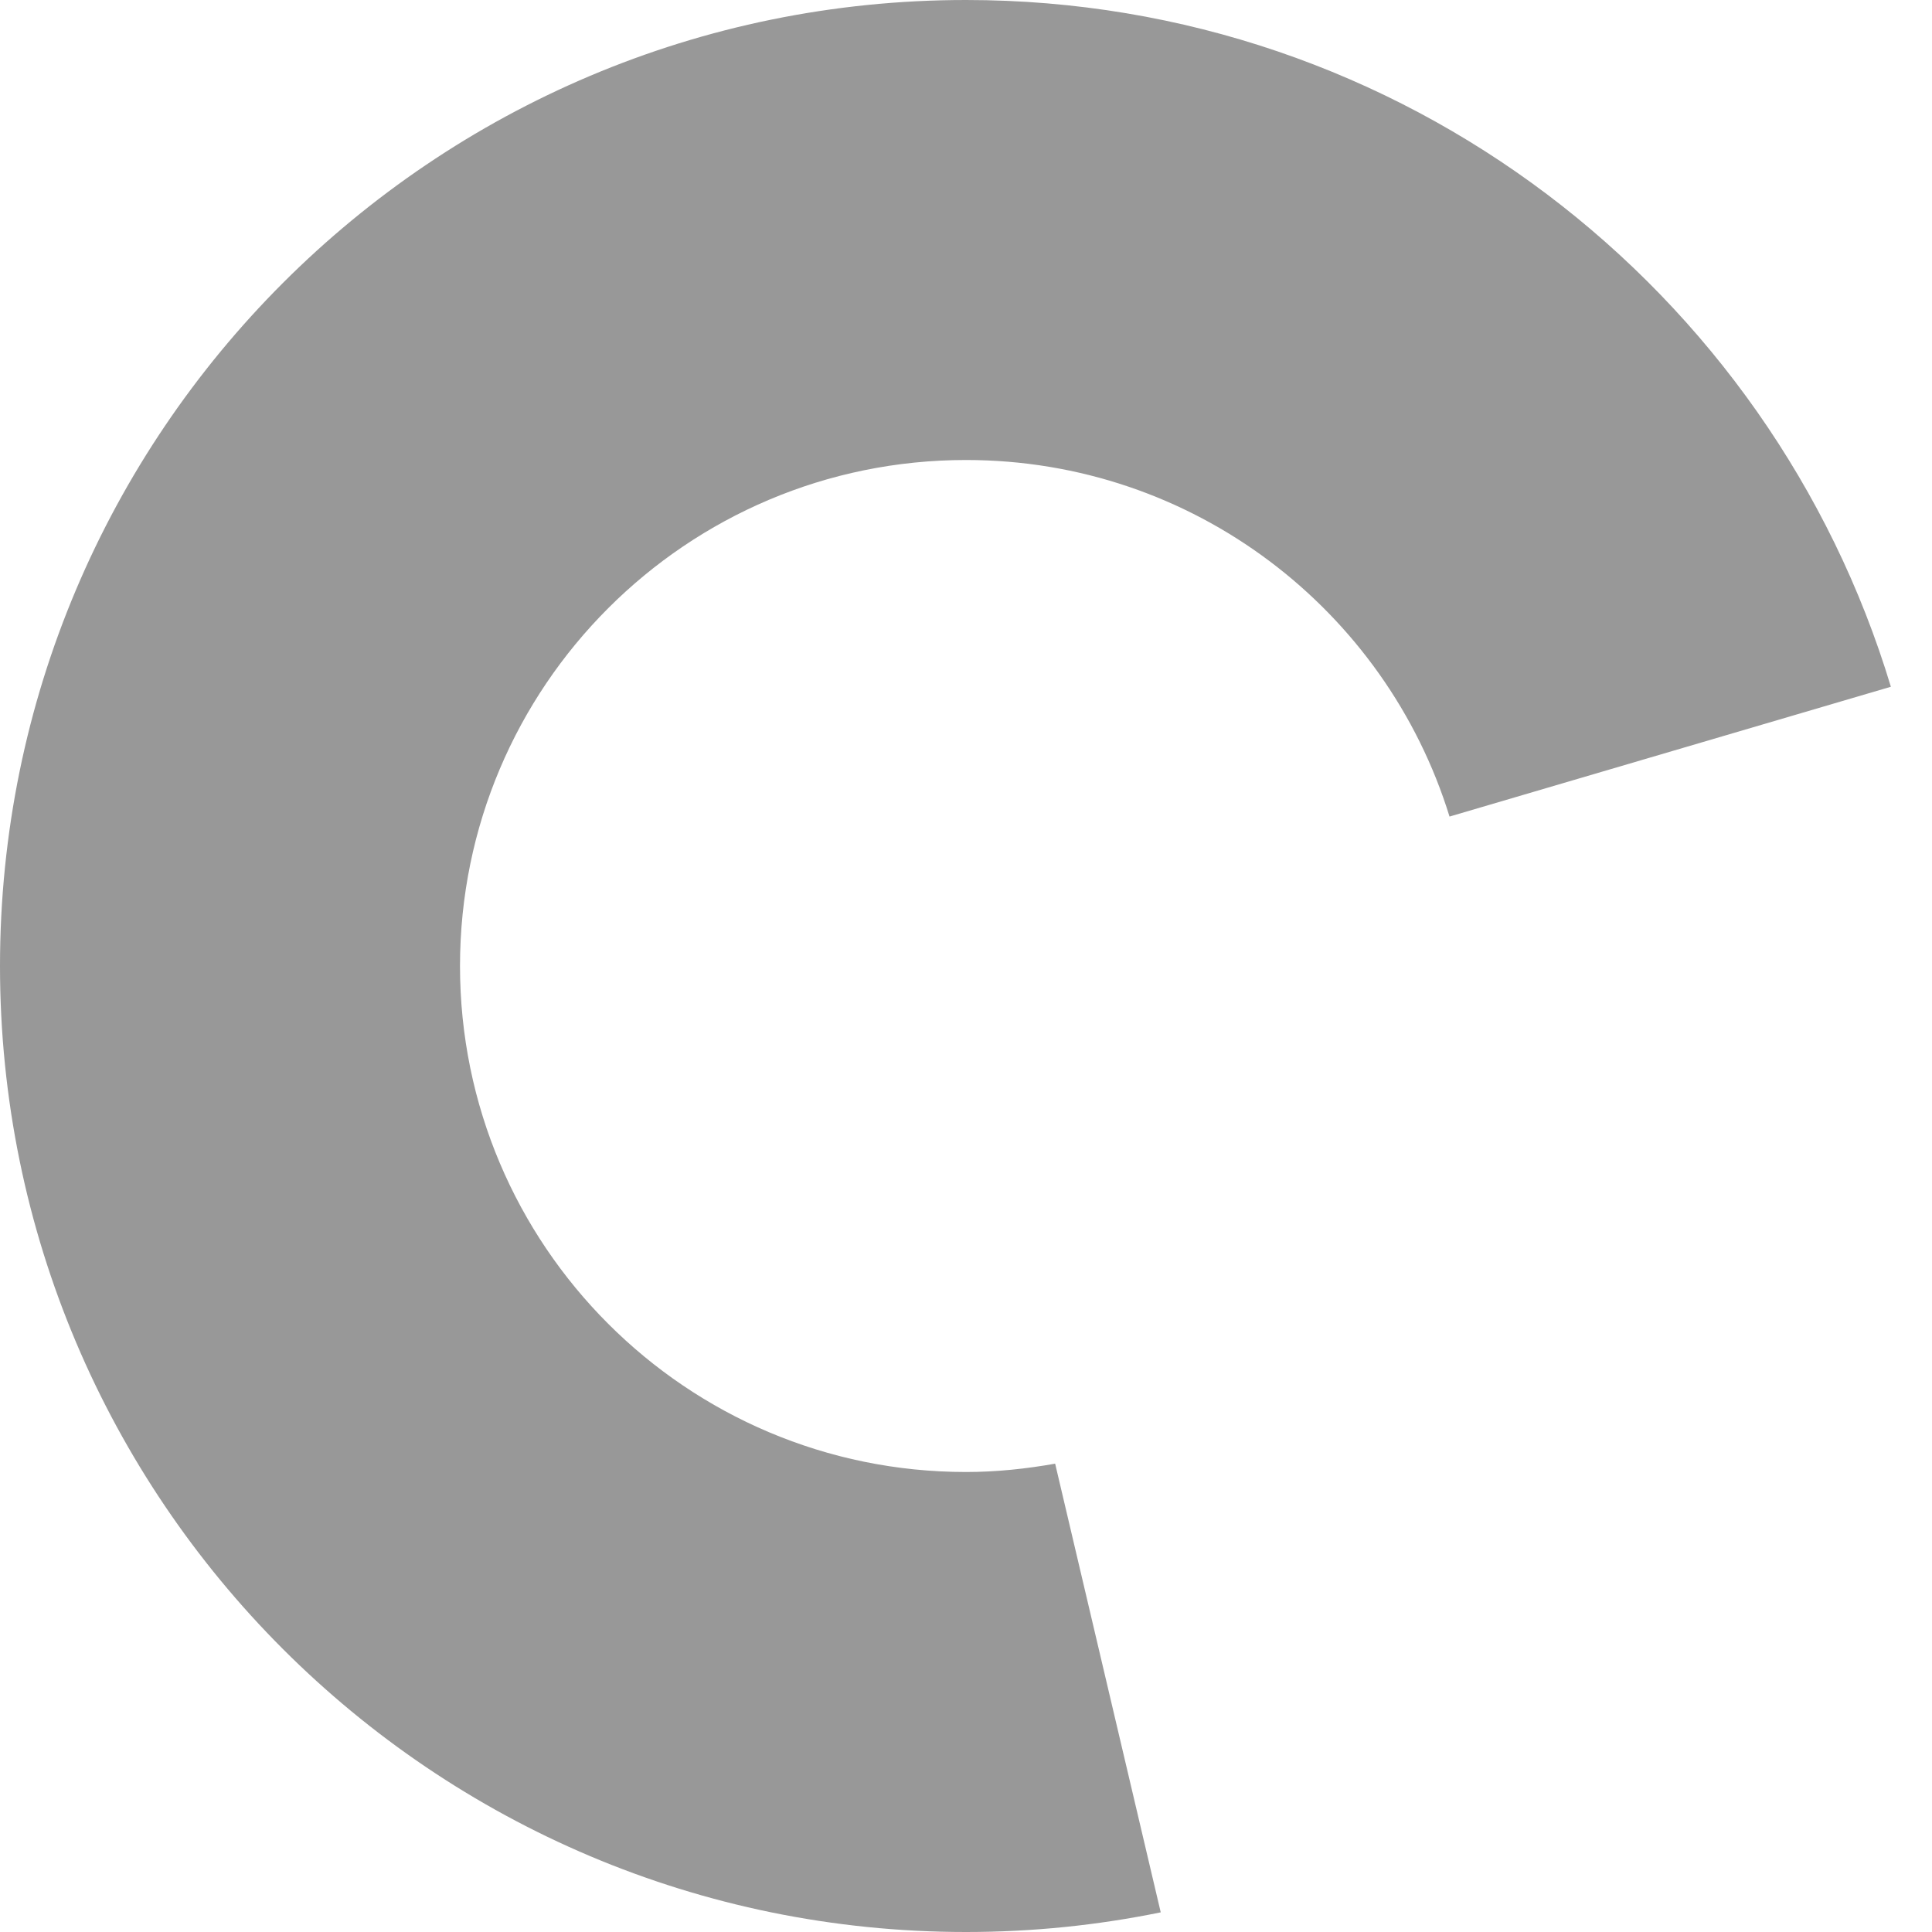
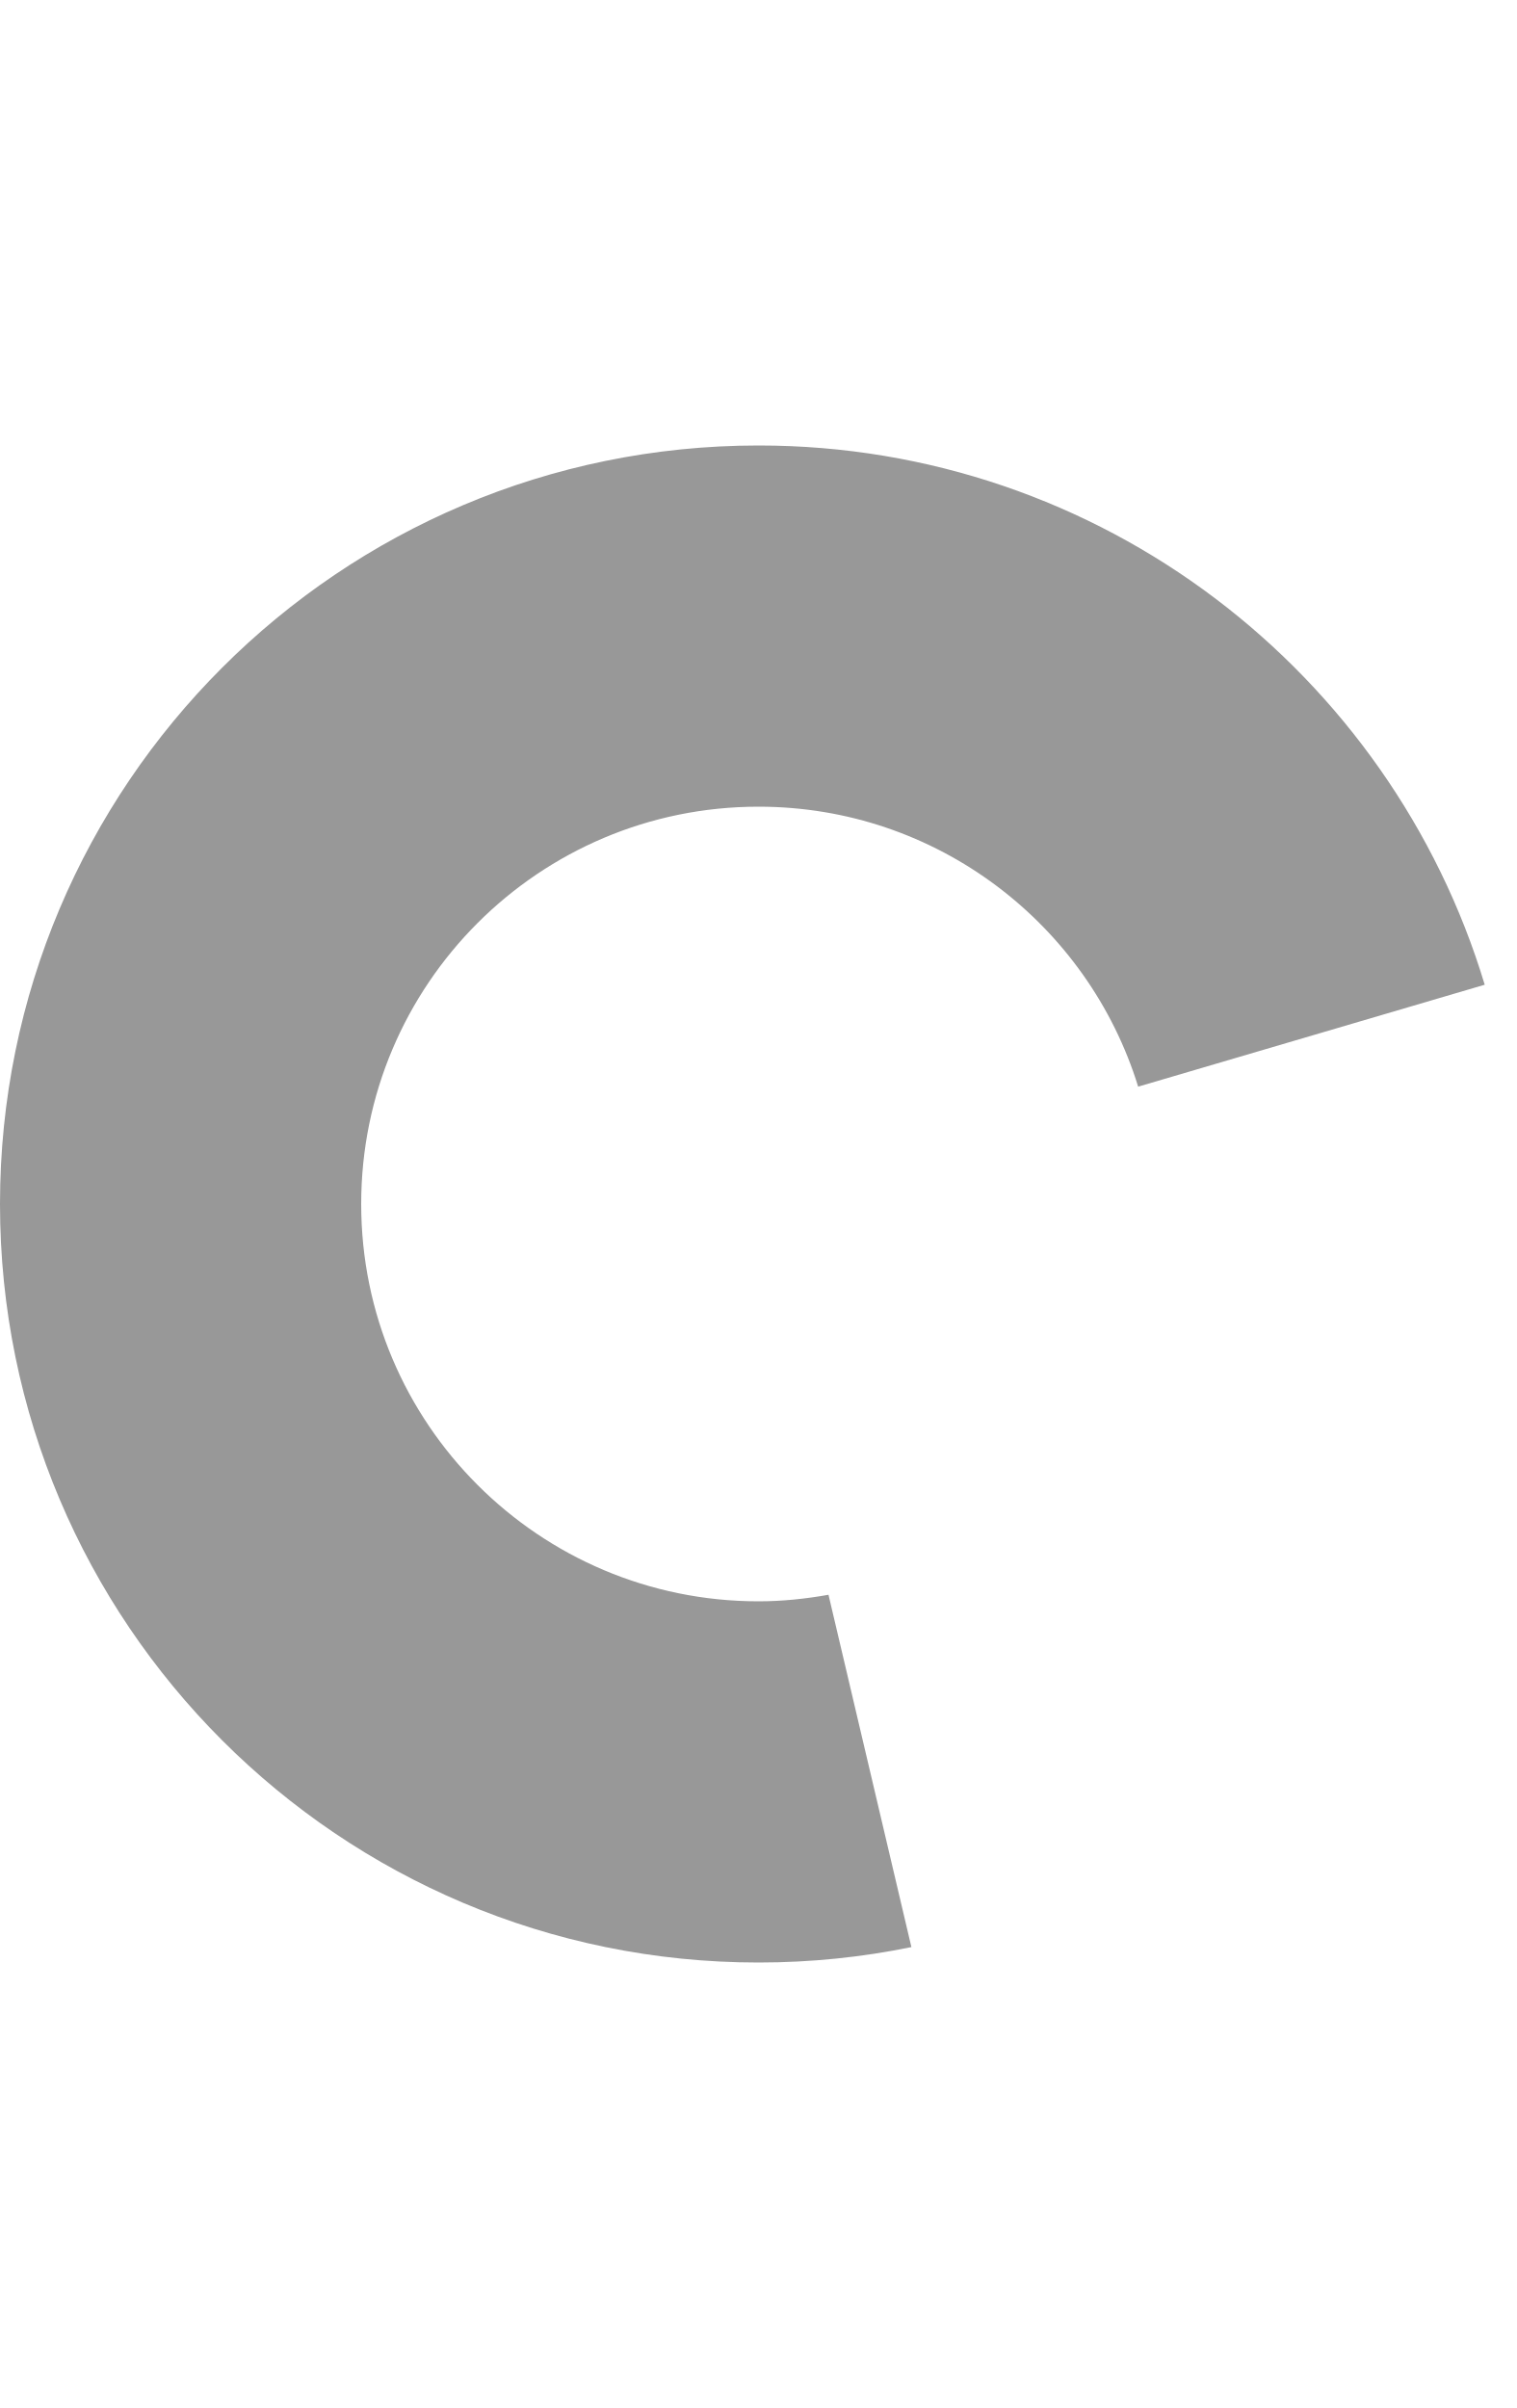
- <svg xmlns="http://www.w3.org/2000/svg" version="1.1" width="63" height="63" viewBox="0 0 63 63">
+ <svg xmlns="http://www.w3.org/2000/svg" version="1.1" width="63" height="100" viewBox="0 0 63 63">
  <path fill="#989898" d="M31.5,48C22.387,48,15,40.613,15,31.5C15,22.387,22.387,15,31.5,15c7.417,0,13.688,4.894,15.767,11.627l14.392-4.233C57.751,9.438,45.729,0,31.5,0C14.103,0,0,14.103,0,31.5C0,48.896,14.103,63,31.5,63c2.175,0,4.299-0.221,6.35-0.641l-3.443-14.631C33.462,47.896,32.493,48,31.5,48z" />
</svg>
